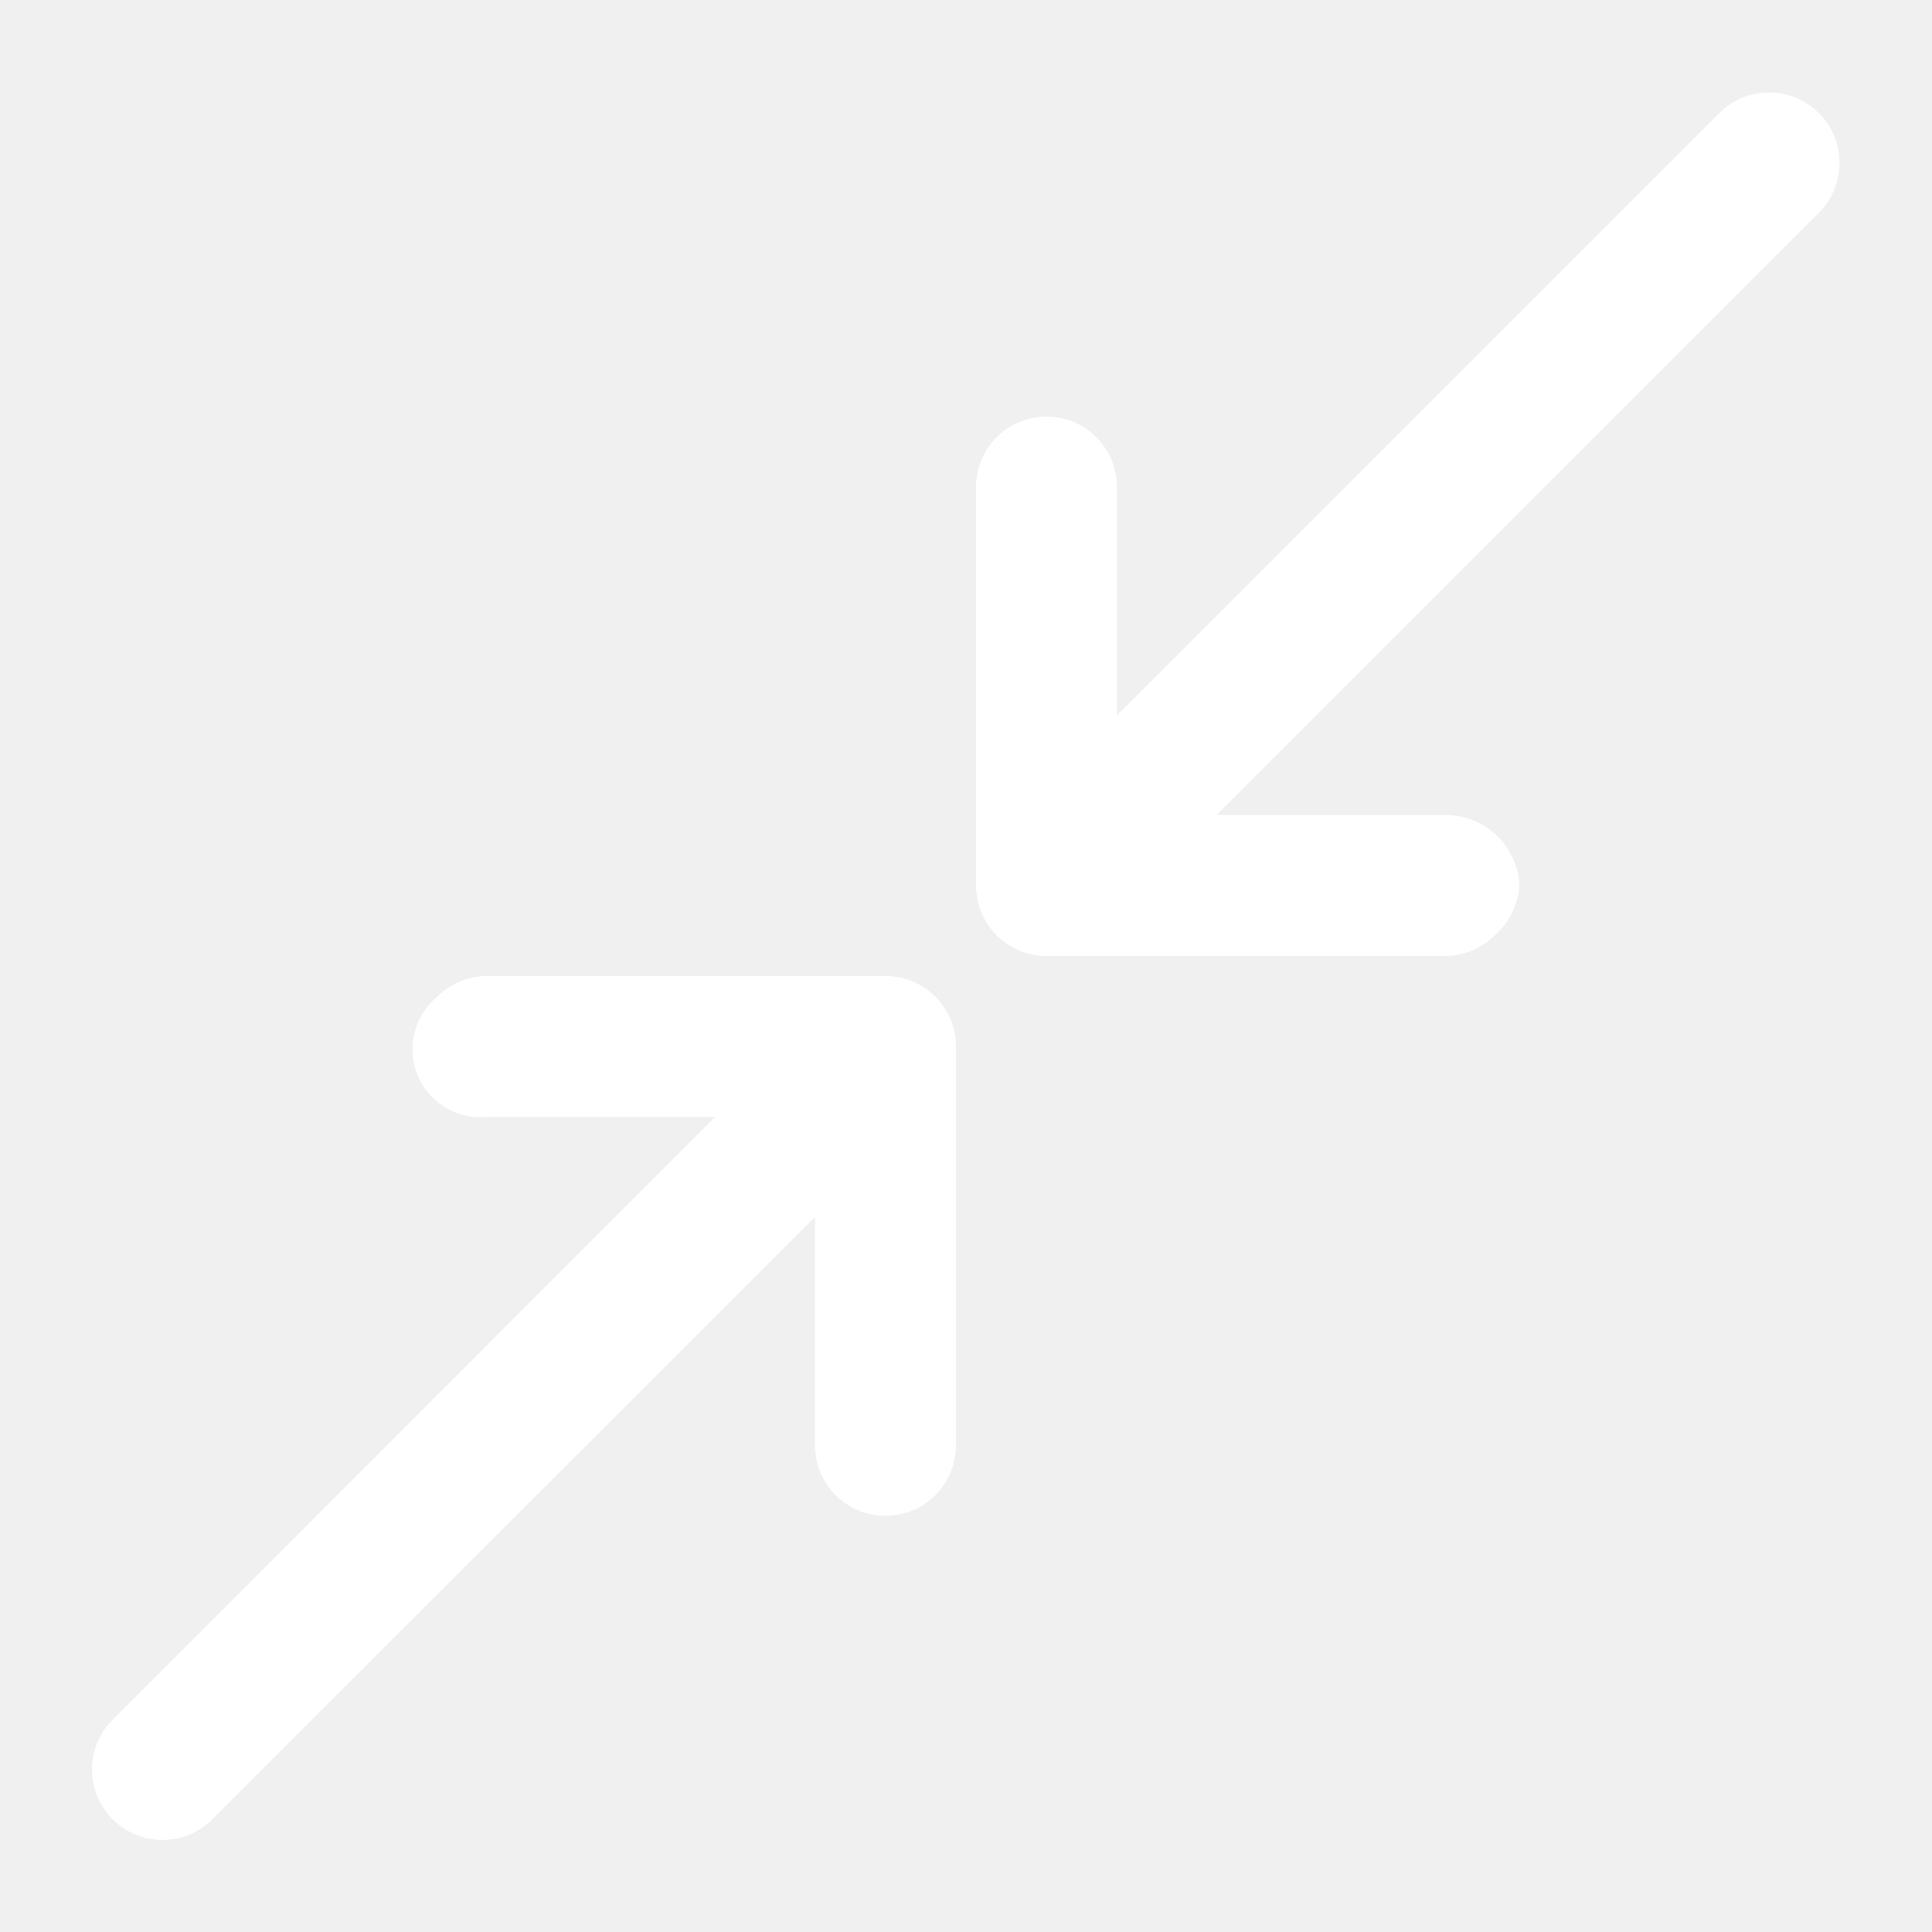
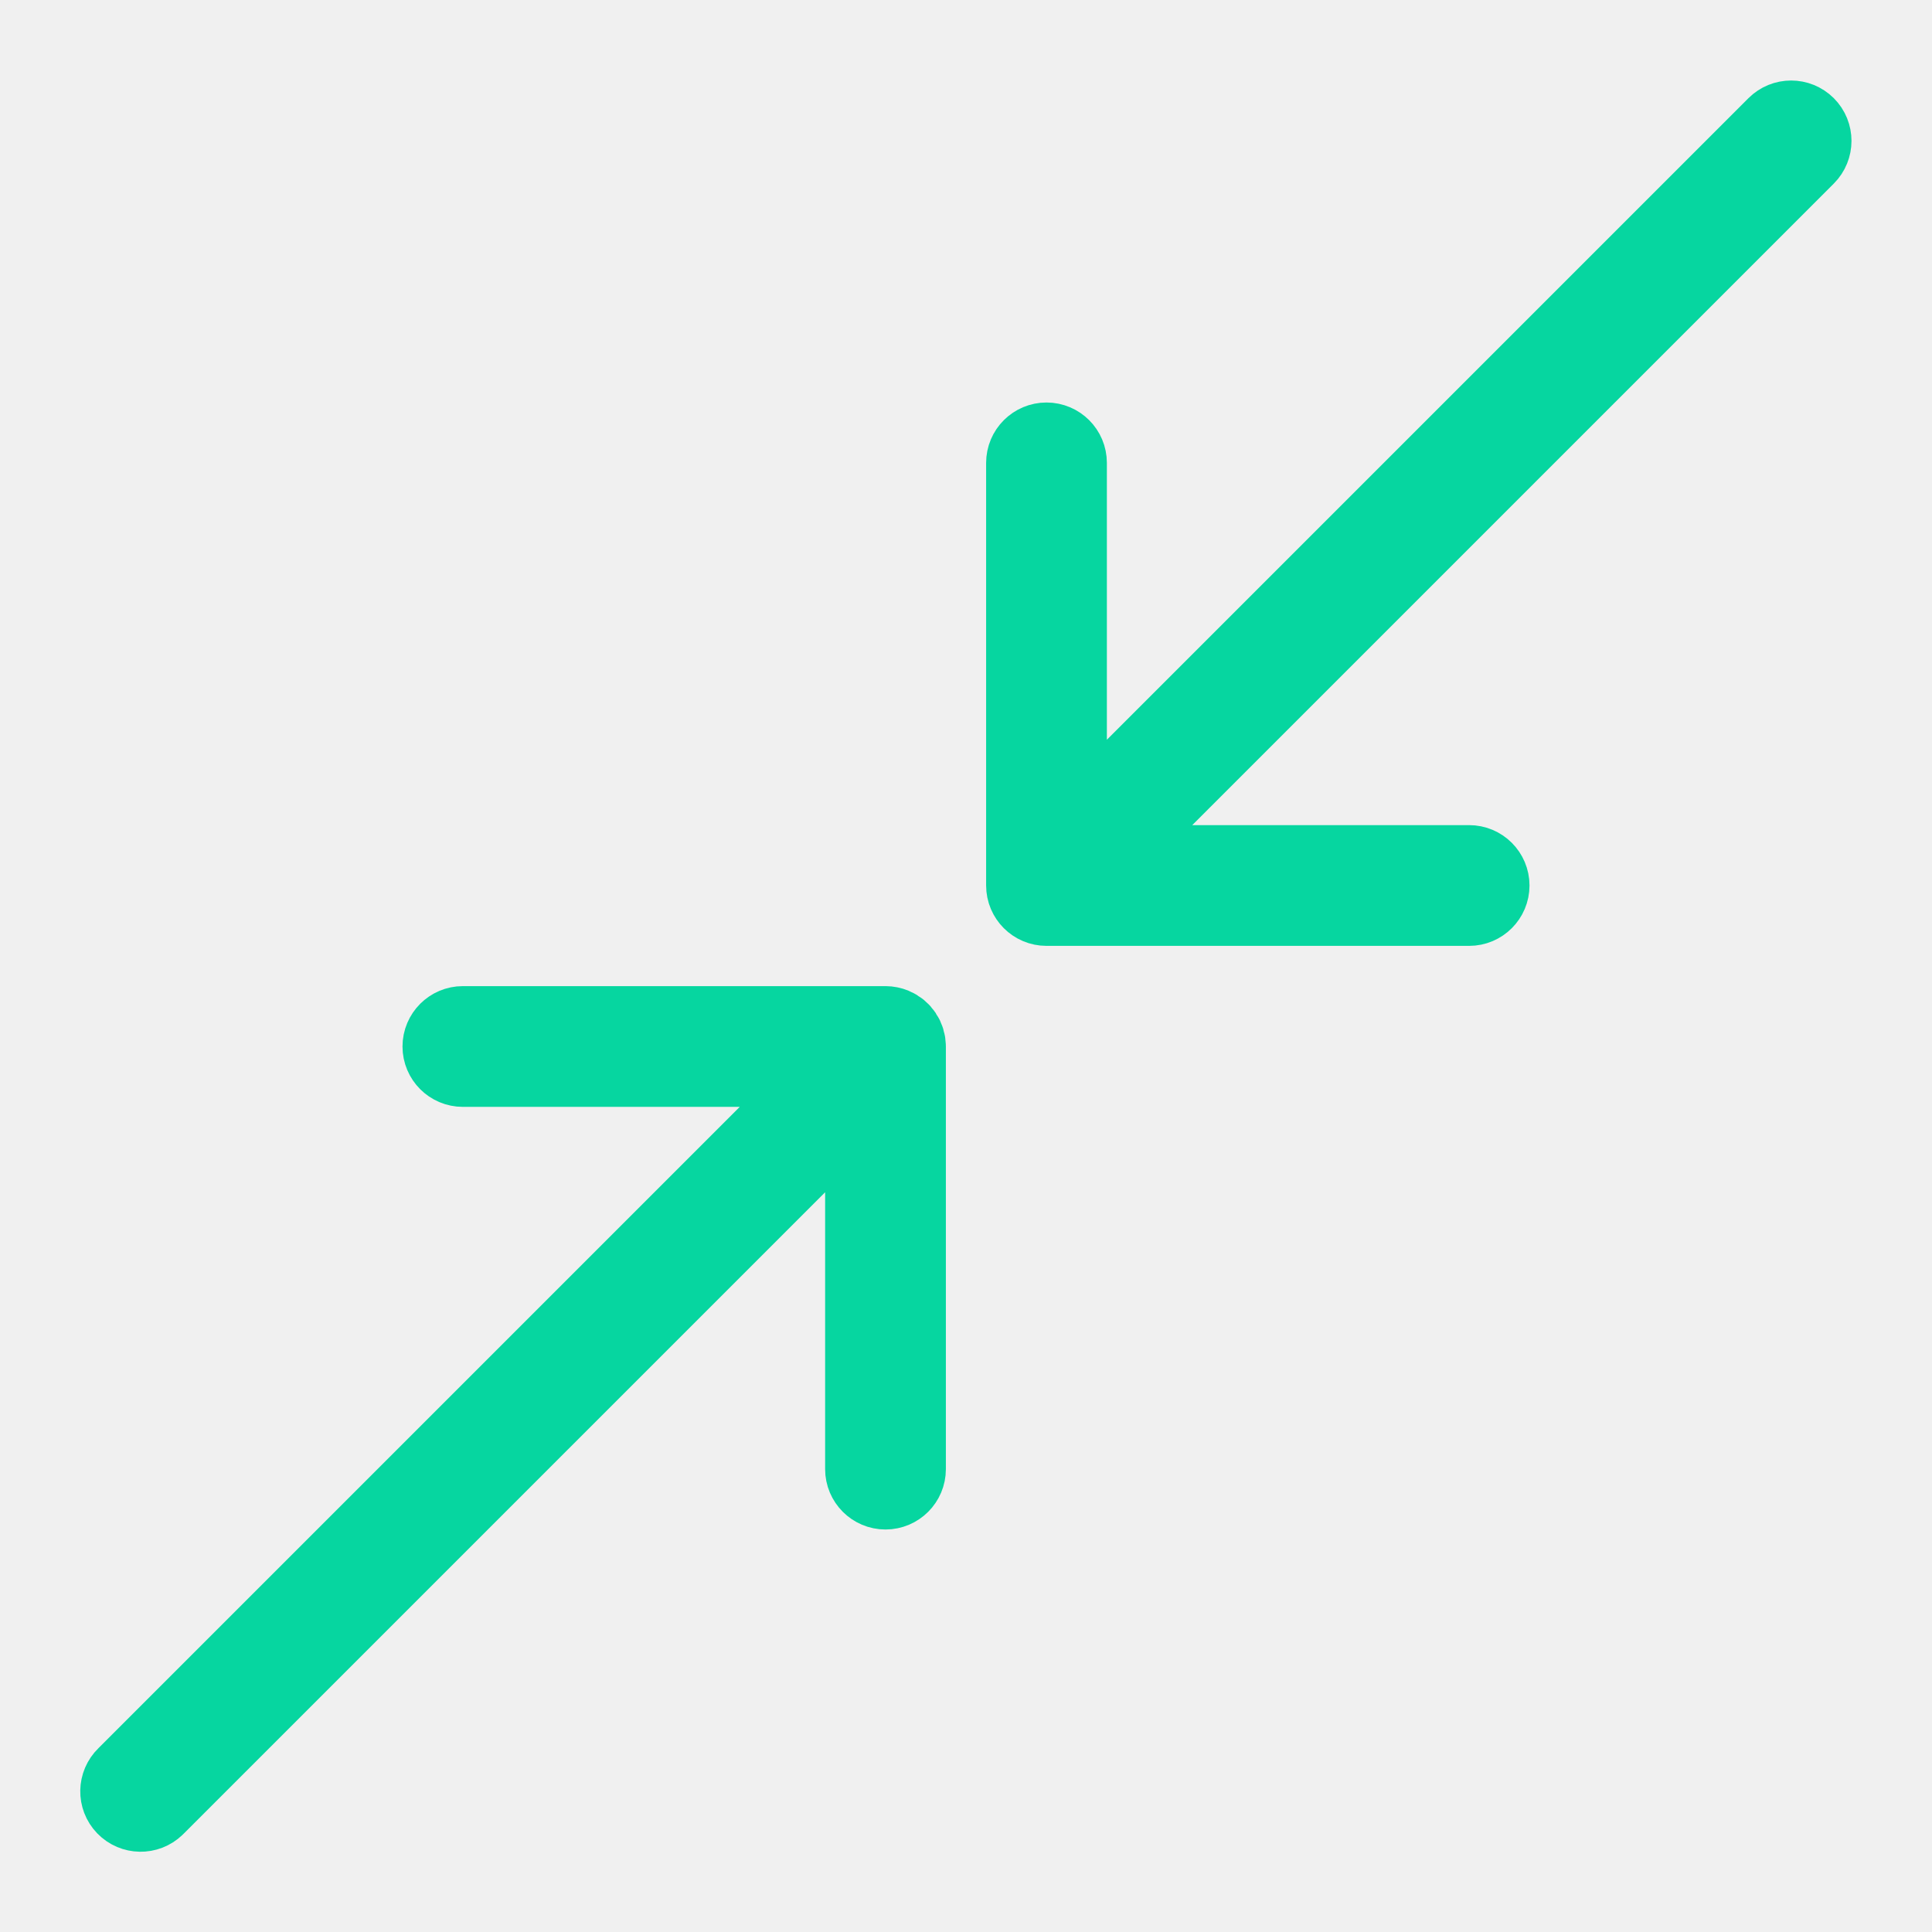
<svg xmlns="http://www.w3.org/2000/svg" width="96" height="96" xml:space="preserve" overflow="hidden">
  <defs>
    <clipPath id="clip0">
-       <rect x="966" y="331" width="96" height="96" />
+       <rect x="96" y="443" width="96" height="96" />
    </clipPath>
  </defs>
-   <g clip-path="url(#clip0)" transform="translate(-966 -331)">
-     <path d="M1056.1 341.14C1057.23 339.928 1057.16 338.03 1055.95 336.9 1054.8 335.826 1053.01 335.826 1051.86 336.9L1021 367.76 1021 355.2C1021 353.543 1019.66 352.2 1018 352.2 1016.34 352.2 1015 353.543 1015 355.2L1015 375C1015 376.657 1016.34 378 1018 378L1037.8 378C1038.6 377.999 1039.36 377.683 1039.92 377.12 1040.54 376.579 1040.93 375.819 1041 375 1040.91 373.304 1039.5 371.982 1037.8 372L1025.24 372Z" stroke="#FFFFFF" fill="#FFFFFF" />
-     <path d="M971.88 416.88C970.75 418.092 970.818 419.991 972.03 421.12 973.182 422.194 974.968 422.194 976.12 421.12L1007 390.26 1007 402.82C1007 404.477 1008.34 405.82 1010 405.82 1011.66 405.82 1013 404.477 1013 402.82L1013 383C1013 381.343 1011.66 380 1010 380L990.18 380C989.382 380.006 988.619 380.33 988.06 380.9 986.825 381.902 986.636 383.716 987.639 384.951 988.253 385.709 989.21 386.103 990.18 386L1002.74 386Z" stroke="#FFFFFF" fill="#FFFFFF" />
+   <g clip-path="url(#clip0)" transform="translate(-96 -443)">
+     <path d="M185.707 449.293C185.316 448.903 184.684 448.903 184.293 449.293L149.017 484.569C149.013 484.573 149.007 484.573 149.003 484.569 149.001 484.567 149 484.565 149 484.562L149 466C149 465.448 148.552 465 148 465 147.448 465 147 465.448 147 466L147 487C147 487.552 147.448 488 148 488L169 488C169.552 488 170 487.552 170 487 170 486.448 169.552 486 169 486L150.438 486C150.432 486 150.428 485.995 150.428 485.99 150.428 485.987 150.429 485.985 150.431 485.983L185.707 450.707C186.097 450.316 186.097 449.684 185.707 449.293Z" stroke="#06D6A0" stroke-width="4" fill="#06D6A0" />
+     <path d="M140.382 494.077C140.261 494.027 140.131 494.001 140 494L119 494C118.448 494 118 494.448 118 495 118 495.552 118.448 496 119 496L137.562 496C137.568 496 137.572 496.005 137.572 496.01 137.572 496.013 137.571 496.015 137.569 496.017L102.293 531.293C101.896 531.677 101.885 532.31 102.268 532.707 102.652 533.104 103.285 533.115 103.682 532.732 103.691 532.724 103.699 532.715 103.707 532.707L138.983 497.431C138.987 497.427 138.993 497.427 138.997 497.431 138.999 497.433 139 497.435 139 497.438L139 516C139 516.552 139.448 517 140 517 140.552 517 141 516.552 141 516L141 495C140.999 494.596 140.756 494.231 140.382 494.077Z" stroke="#06D6A0" stroke-width="4" fill="#06D6A0" />
  </g>
</svg>
